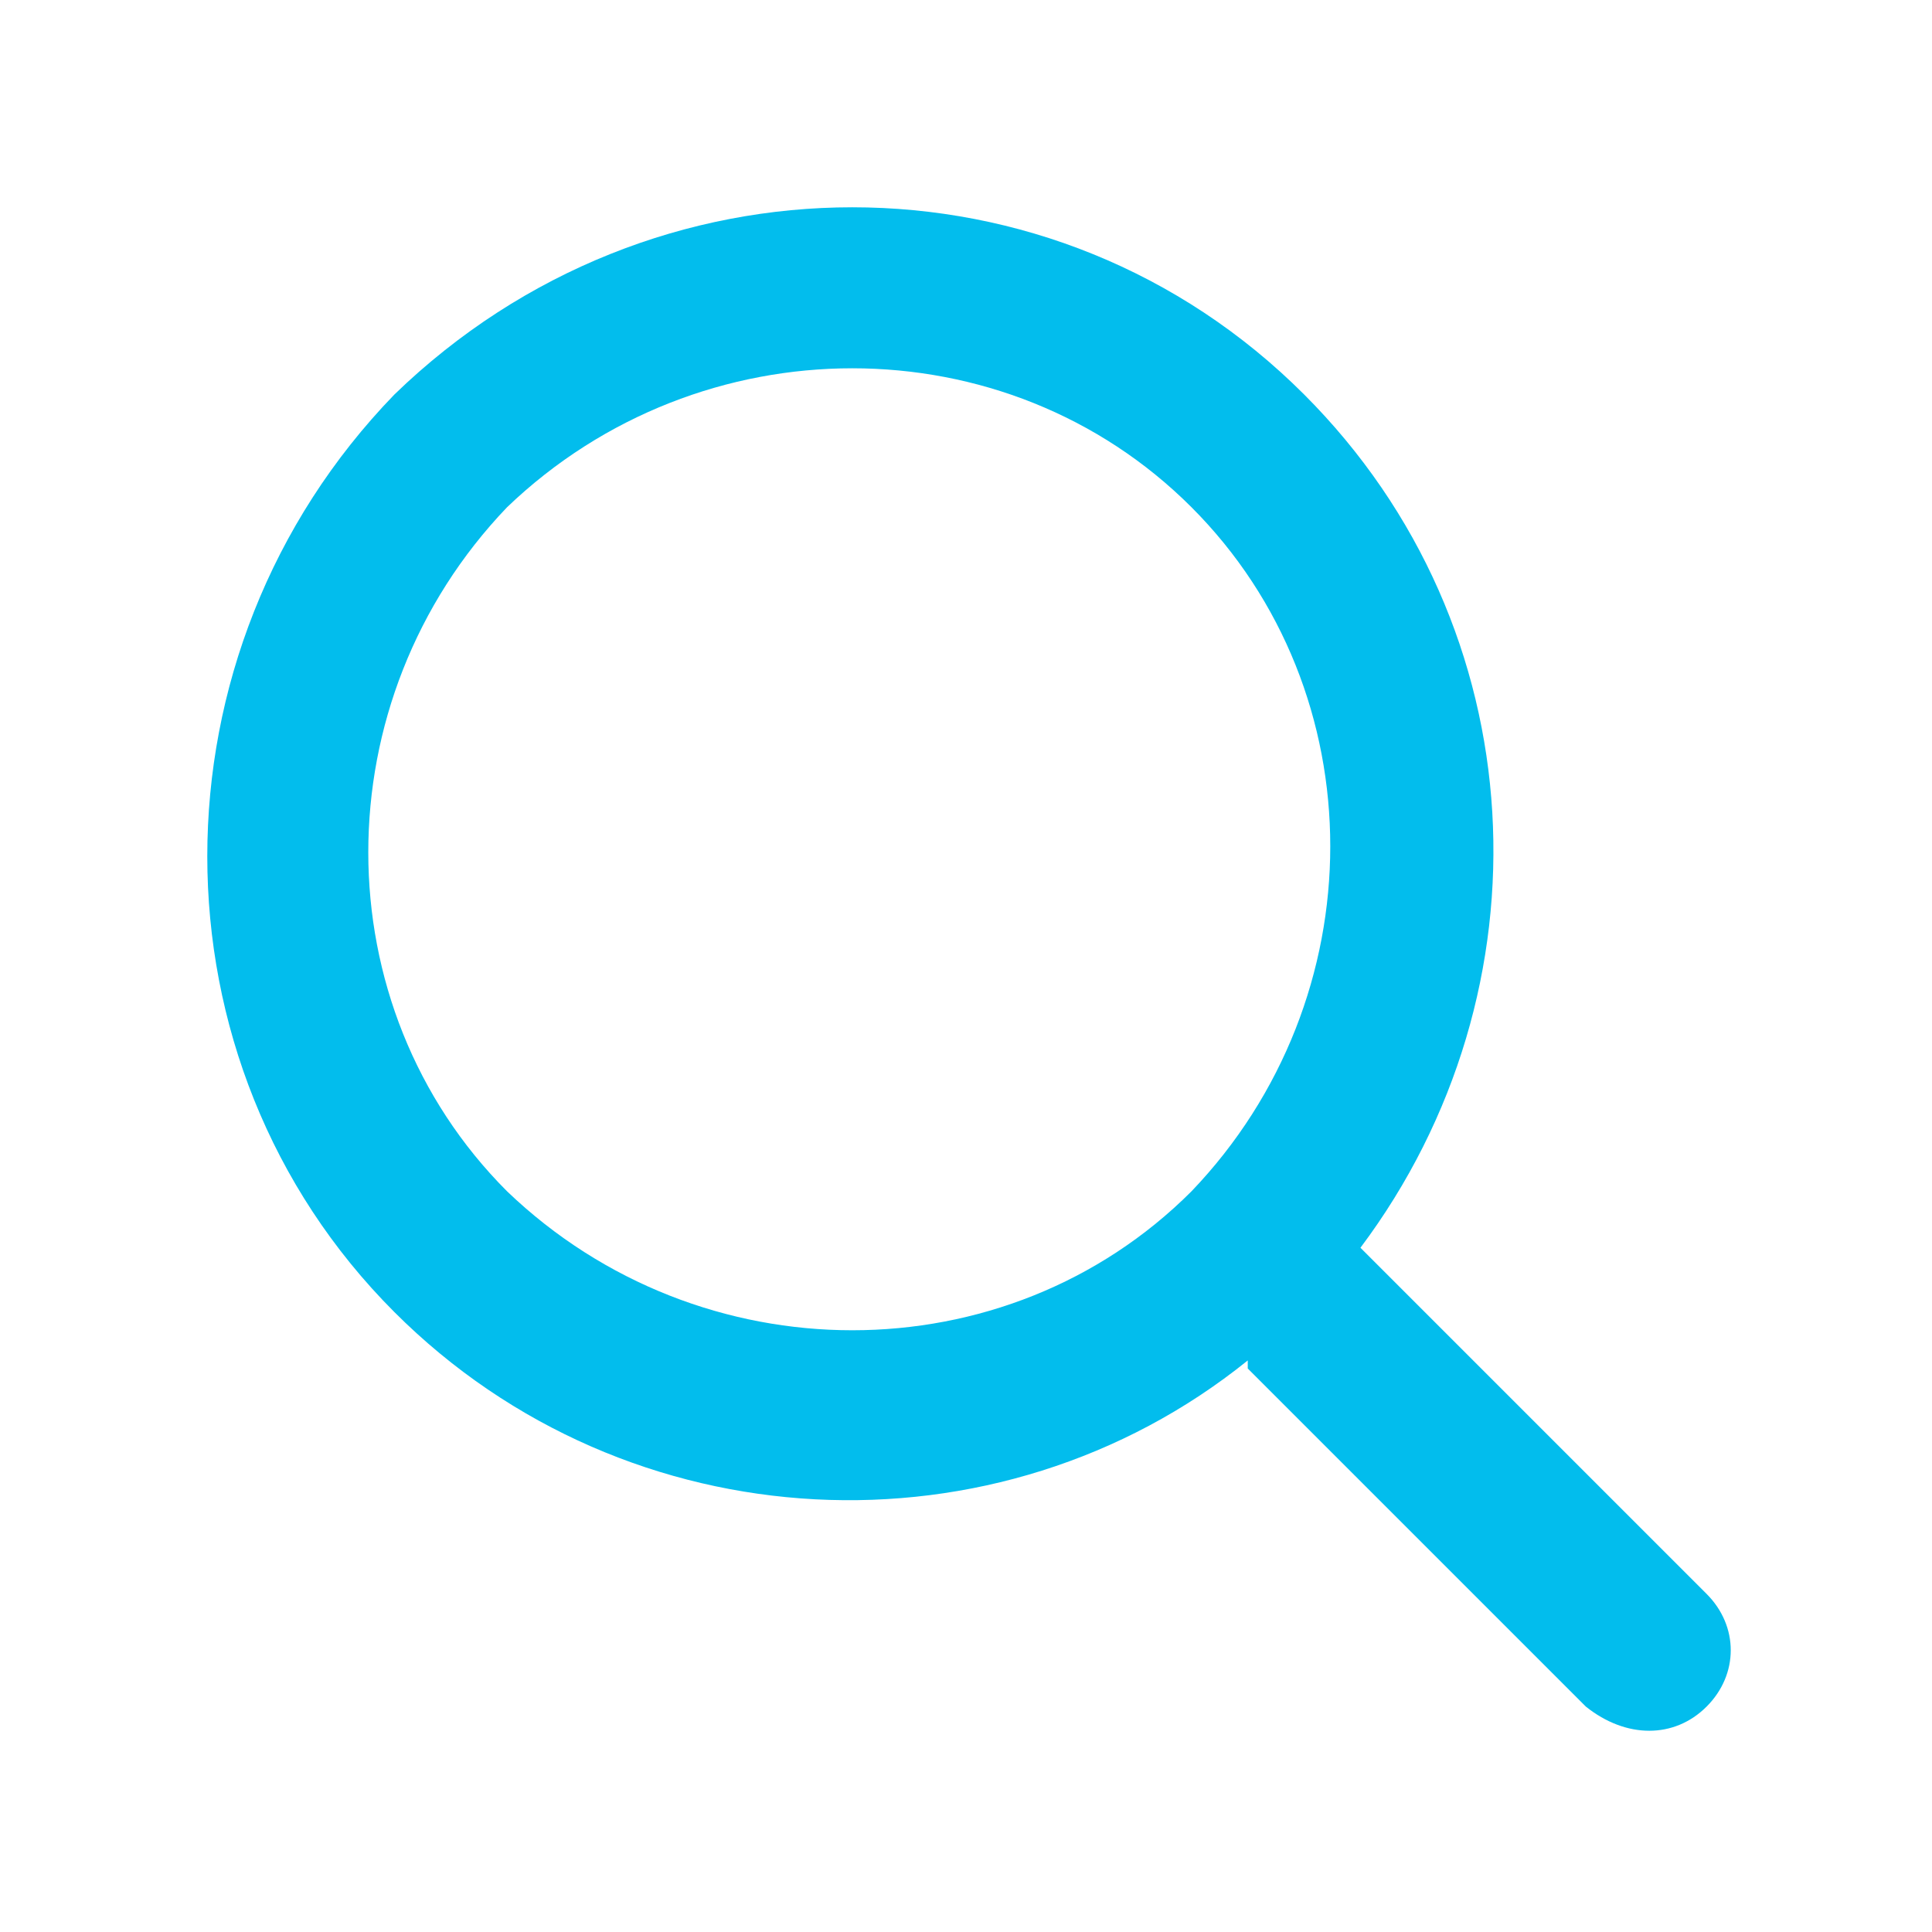
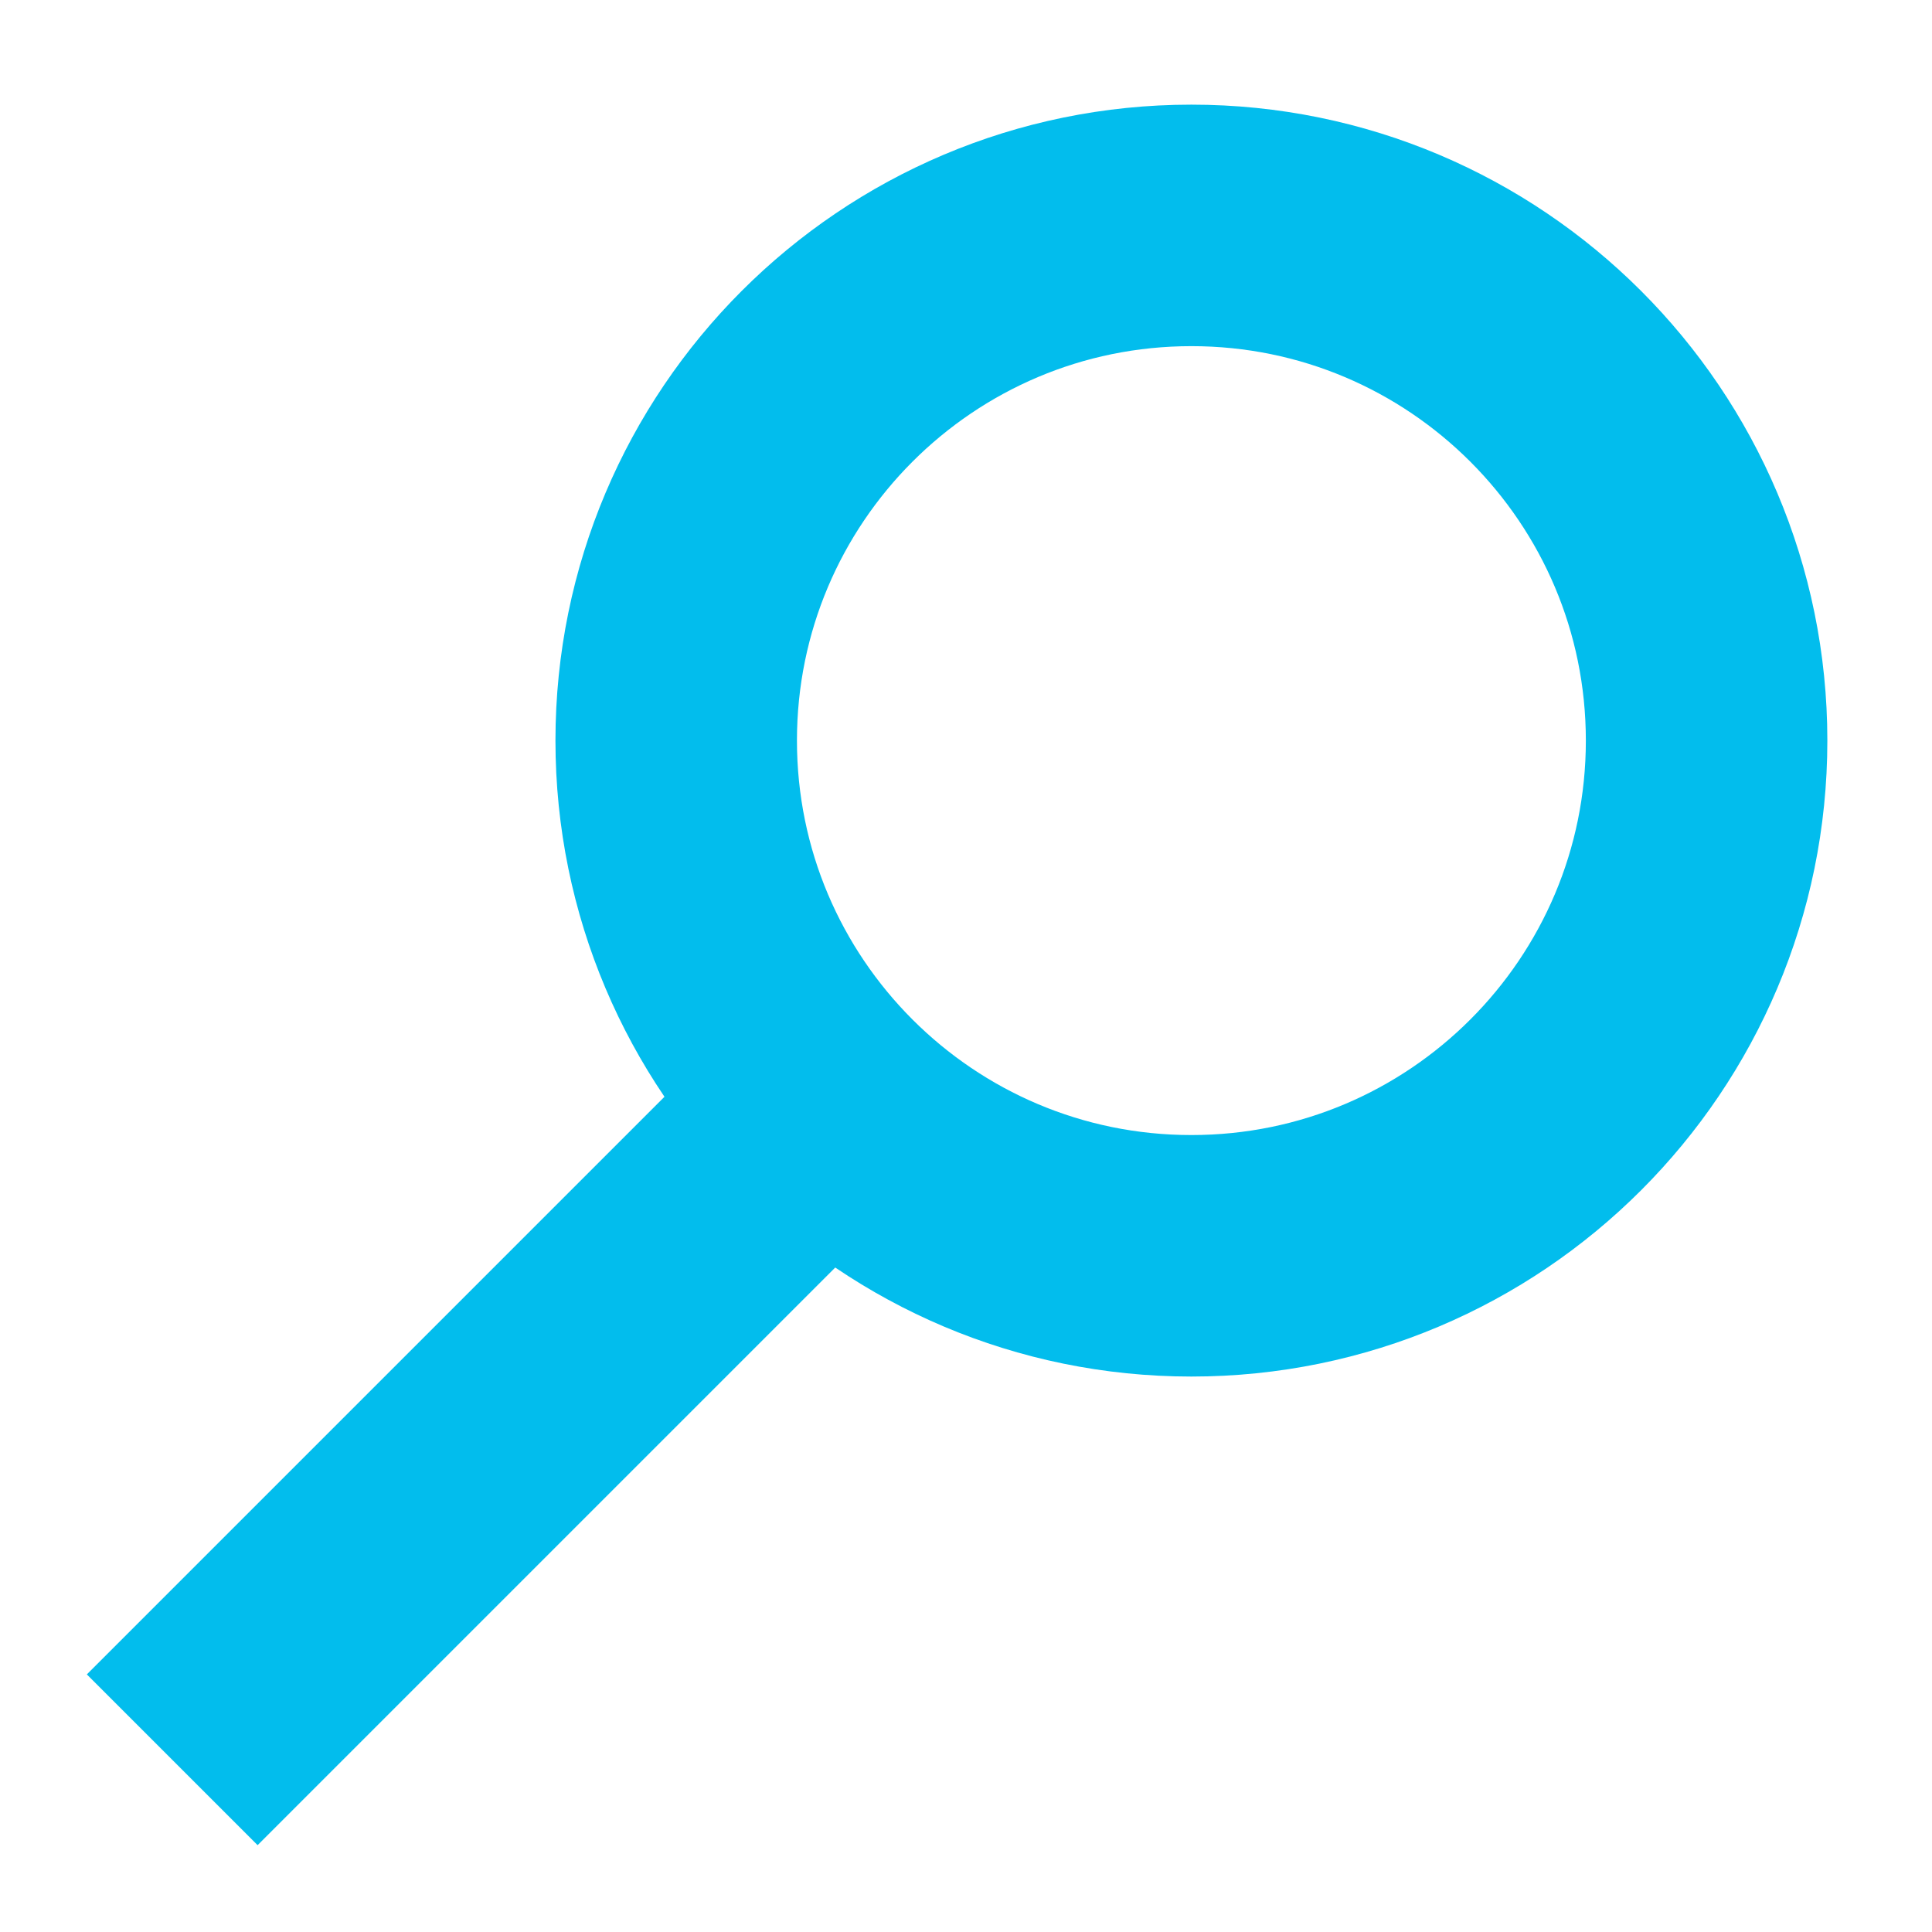
<svg xmlns="http://www.w3.org/2000/svg" viewBox="0 0 24 24" width="24" height="24">
-   <path fill="#02bded" d="M16.9,15.5c2.4-3.2,2.2-7.7-0.7-10.6c-3.1-3.1-8.1-3.1-11.3,0c-3.1,3.2-3.1,8.3,0,11.4     c2.9,2.9,7.5,3.1,10.6,0.6c0,0.1,0,0.1,0,0.1l4.2,4.2c0.5,0.4,1.1,0.4,1.5,0c0.4-0.4,0.4-1,0-1.4L16.9,15.5     C16.9,15.5,16.9,15.5,16.9,15.5L16.9,15.5z M14.8,6.3c2.3,2.3,2.3,6.1,0,8.5c-2.3,2.3-6.1,2.3-8.5,0C4,12.5,4,8.7,6.3,6.3     C8.7,4,12.5,4,14.8,6.3z" />
+   <g fill="none" stroke="#02bded" stroke-width="3">
+     <circle cx="14.8" cy="9.2" r="6.4" />
+     <line x1="9.6" y1="14.4" x2="3.2" y2="20.8" stroke-linecap="square" />
+   </g>
</svg>
